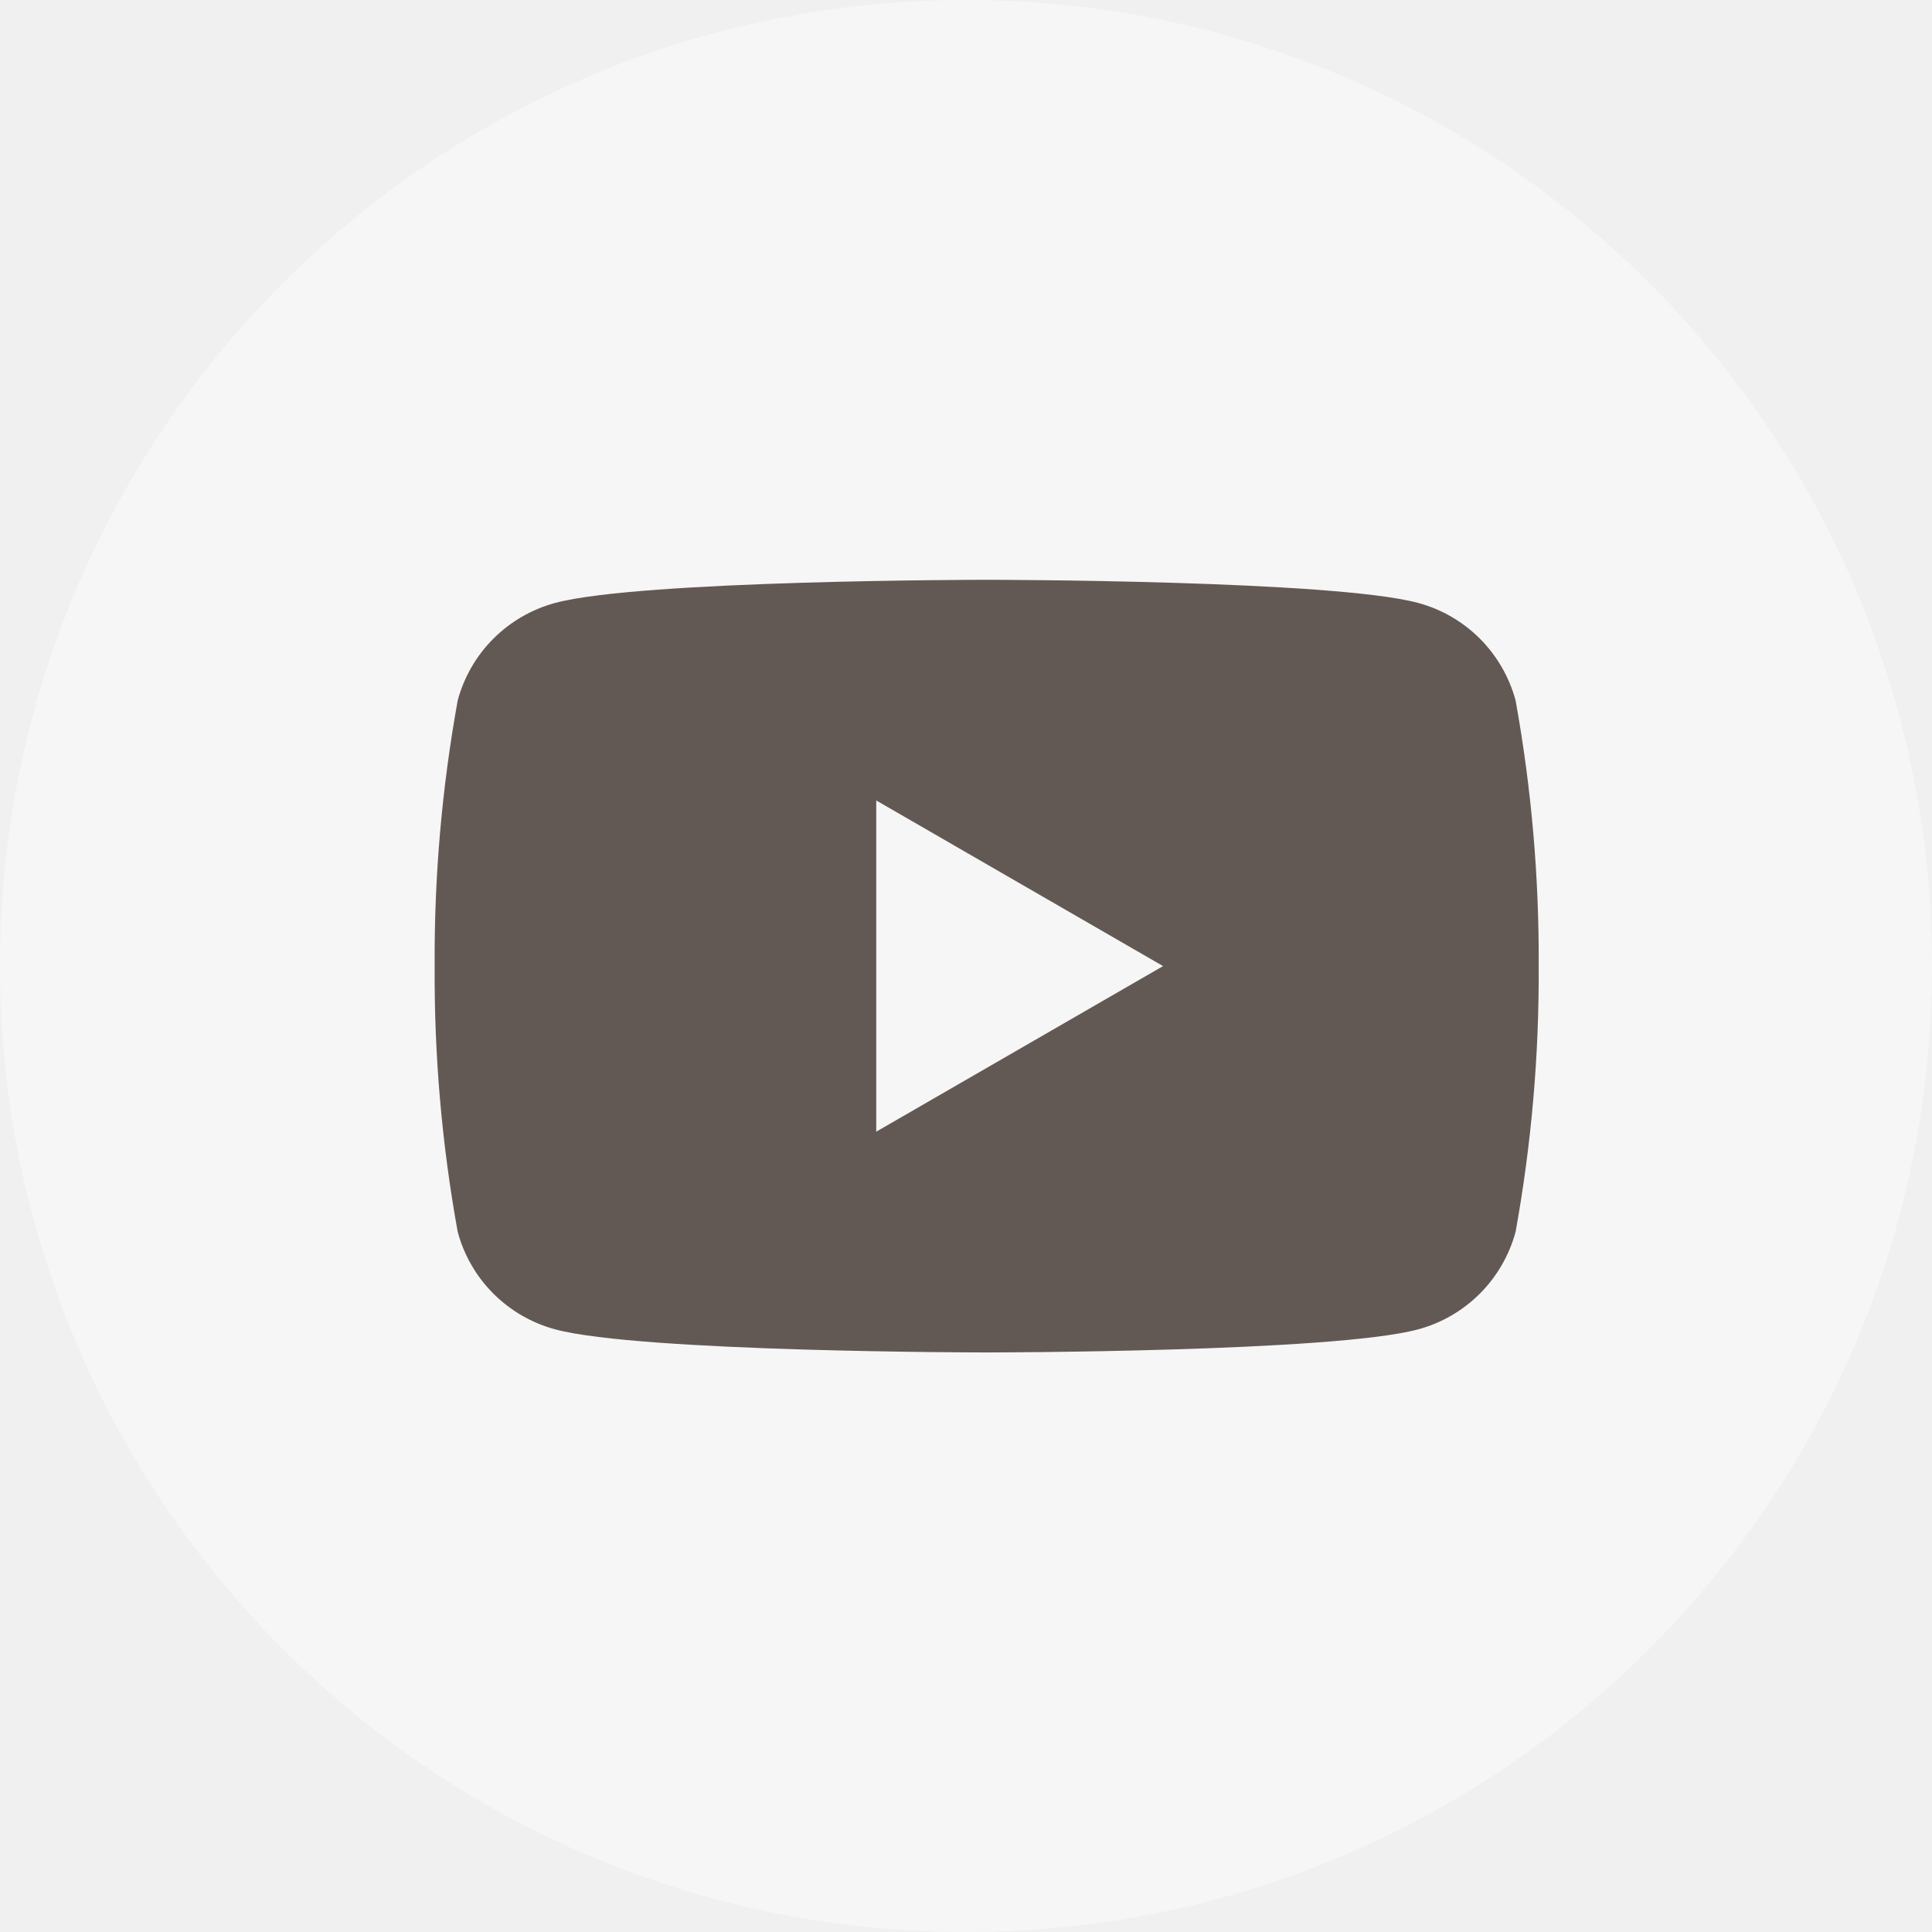
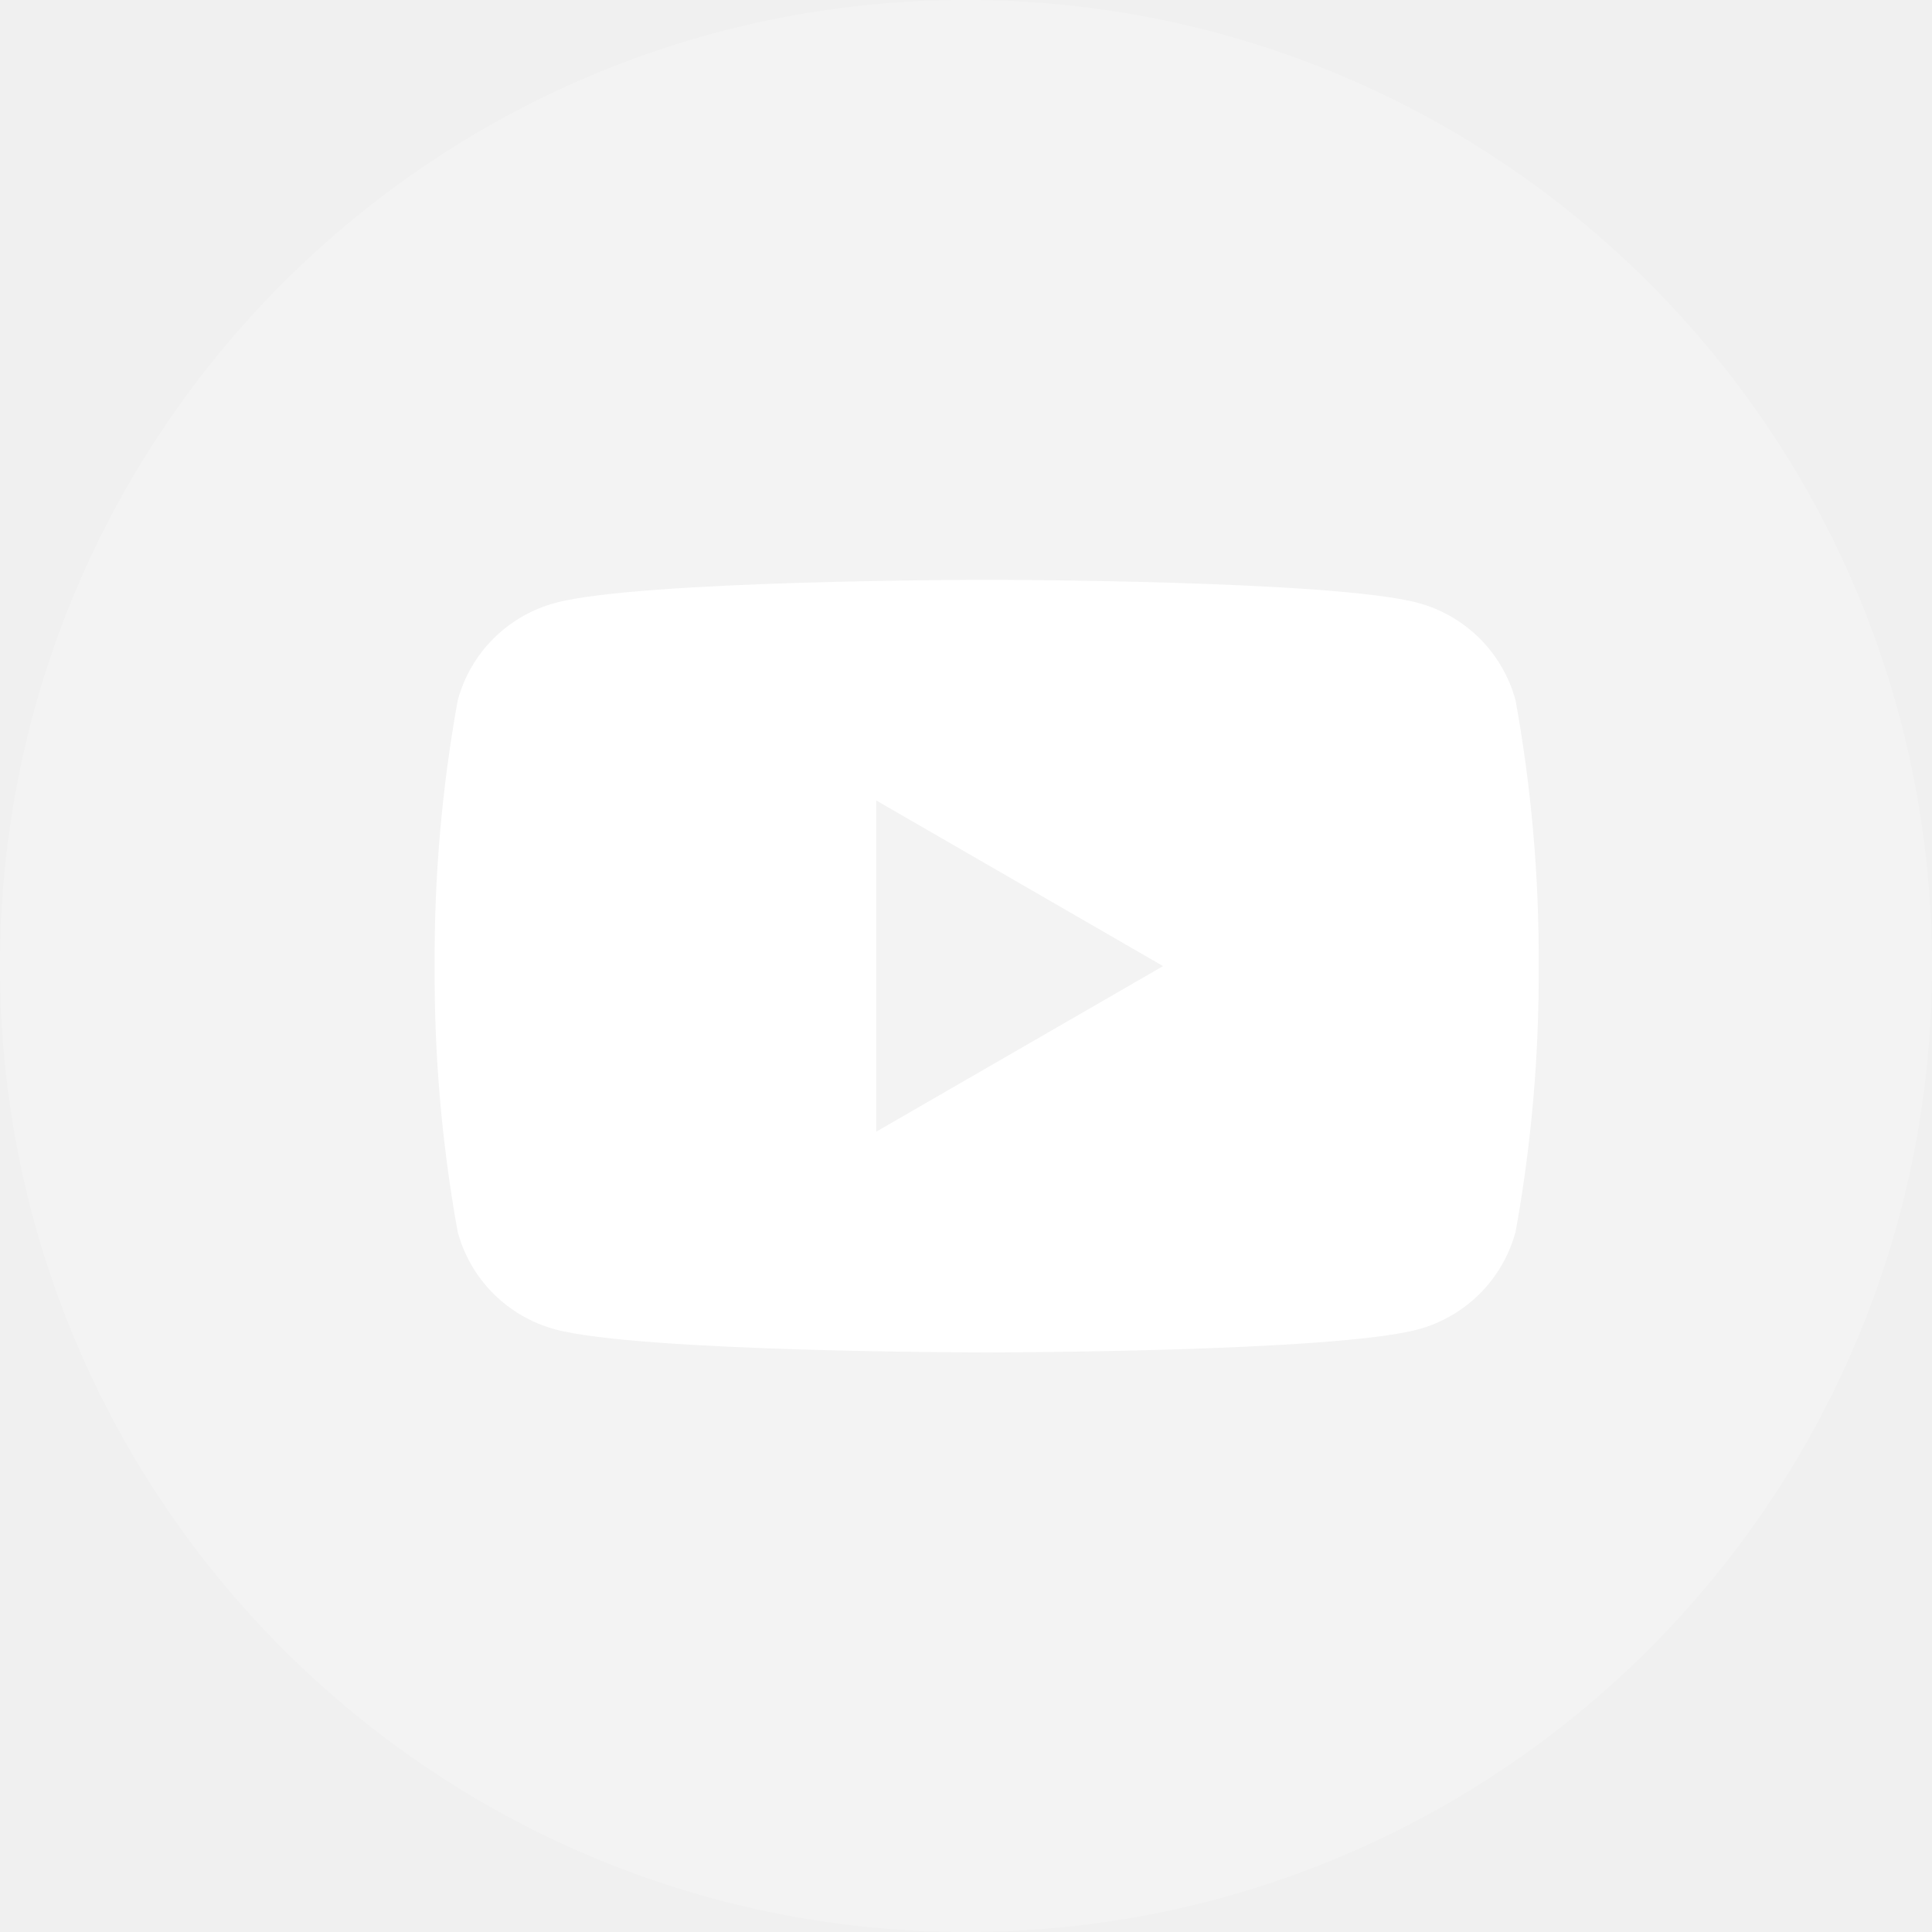
<svg xmlns="http://www.w3.org/2000/svg" width="40" height="40" viewBox="0 0 40 40" fill="none">
-   <path d="M20 40C31.046 40 40 31.046 40 20C40 8.954 31.046 0 20 0C8.954 0 0 8.954 0 20C0 31.046 8.954 40 20 40Z" fill="white" fill-opacity="0.4" />
-   <path d="M20.427 28.001C20.355 28.001 13.259 27.996 11.498 27.524C11.013 27.394 10.571 27.139 10.216 26.784C9.861 26.43 9.606 25.988 9.476 25.503C9.147 23.688 8.988 21.847 8.999 20.003C8.988 18.159 9.148 16.318 9.476 14.503C9.606 14.018 9.861 13.576 10.216 13.222C10.571 12.867 11.013 12.612 11.498 12.482C13.259 12.009 20.355 12.004 20.427 12.004C20.5 12.004 27.596 12.009 29.358 12.482C29.842 12.612 30.284 12.867 30.639 13.222C30.993 13.577 31.248 14.018 31.379 14.503C31.707 16.318 31.867 18.159 31.857 20.003C31.867 21.847 31.707 23.688 31.379 25.503C31.248 25.987 30.993 26.429 30.638 26.784C30.284 27.138 29.842 27.394 29.358 27.524C27.596 27.996 20.5 28.001 20.427 28.001ZM18.142 16.573V23.43L24.08 20.002L18.142 16.573Z" fill="#635954" />
+   <path d="M20 40C31.046 40 40 31.046 40 20C40 8.954 31.046 0 20 0C8.954 0 0 8.954 0 20C0 31.046 8.954 40 20 40Z" fill="white" fill-opacity="0.2" />
+   <path d="M20.427 28.001C20.355 28.001 13.259 27.996 11.498 27.524C11.013 27.394 10.571 27.139 10.216 26.784C9.861 26.43 9.606 25.988 9.476 25.503C9.147 23.688 8.988 21.847 8.999 20.003C8.988 18.159 9.148 16.318 9.476 14.503C9.606 14.018 9.861 13.576 10.216 13.222C10.571 12.867 11.013 12.612 11.498 12.482C13.259 12.009 20.355 12.004 20.427 12.004C20.5 12.004 27.596 12.009 29.358 12.482C29.842 12.612 30.284 12.867 30.639 13.222C30.993 13.577 31.248 14.018 31.379 14.503C31.707 16.318 31.867 18.159 31.857 20.003C31.867 21.847 31.707 23.688 31.379 25.503C31.248 25.987 30.993 26.429 30.638 26.784C30.284 27.138 29.842 27.394 29.358 27.524C27.596 27.996 20.5 28.001 20.427 28.001ZM18.142 16.573V23.43L24.08 20.002L18.142 16.573Z" fill="#fff" />
</svg>
